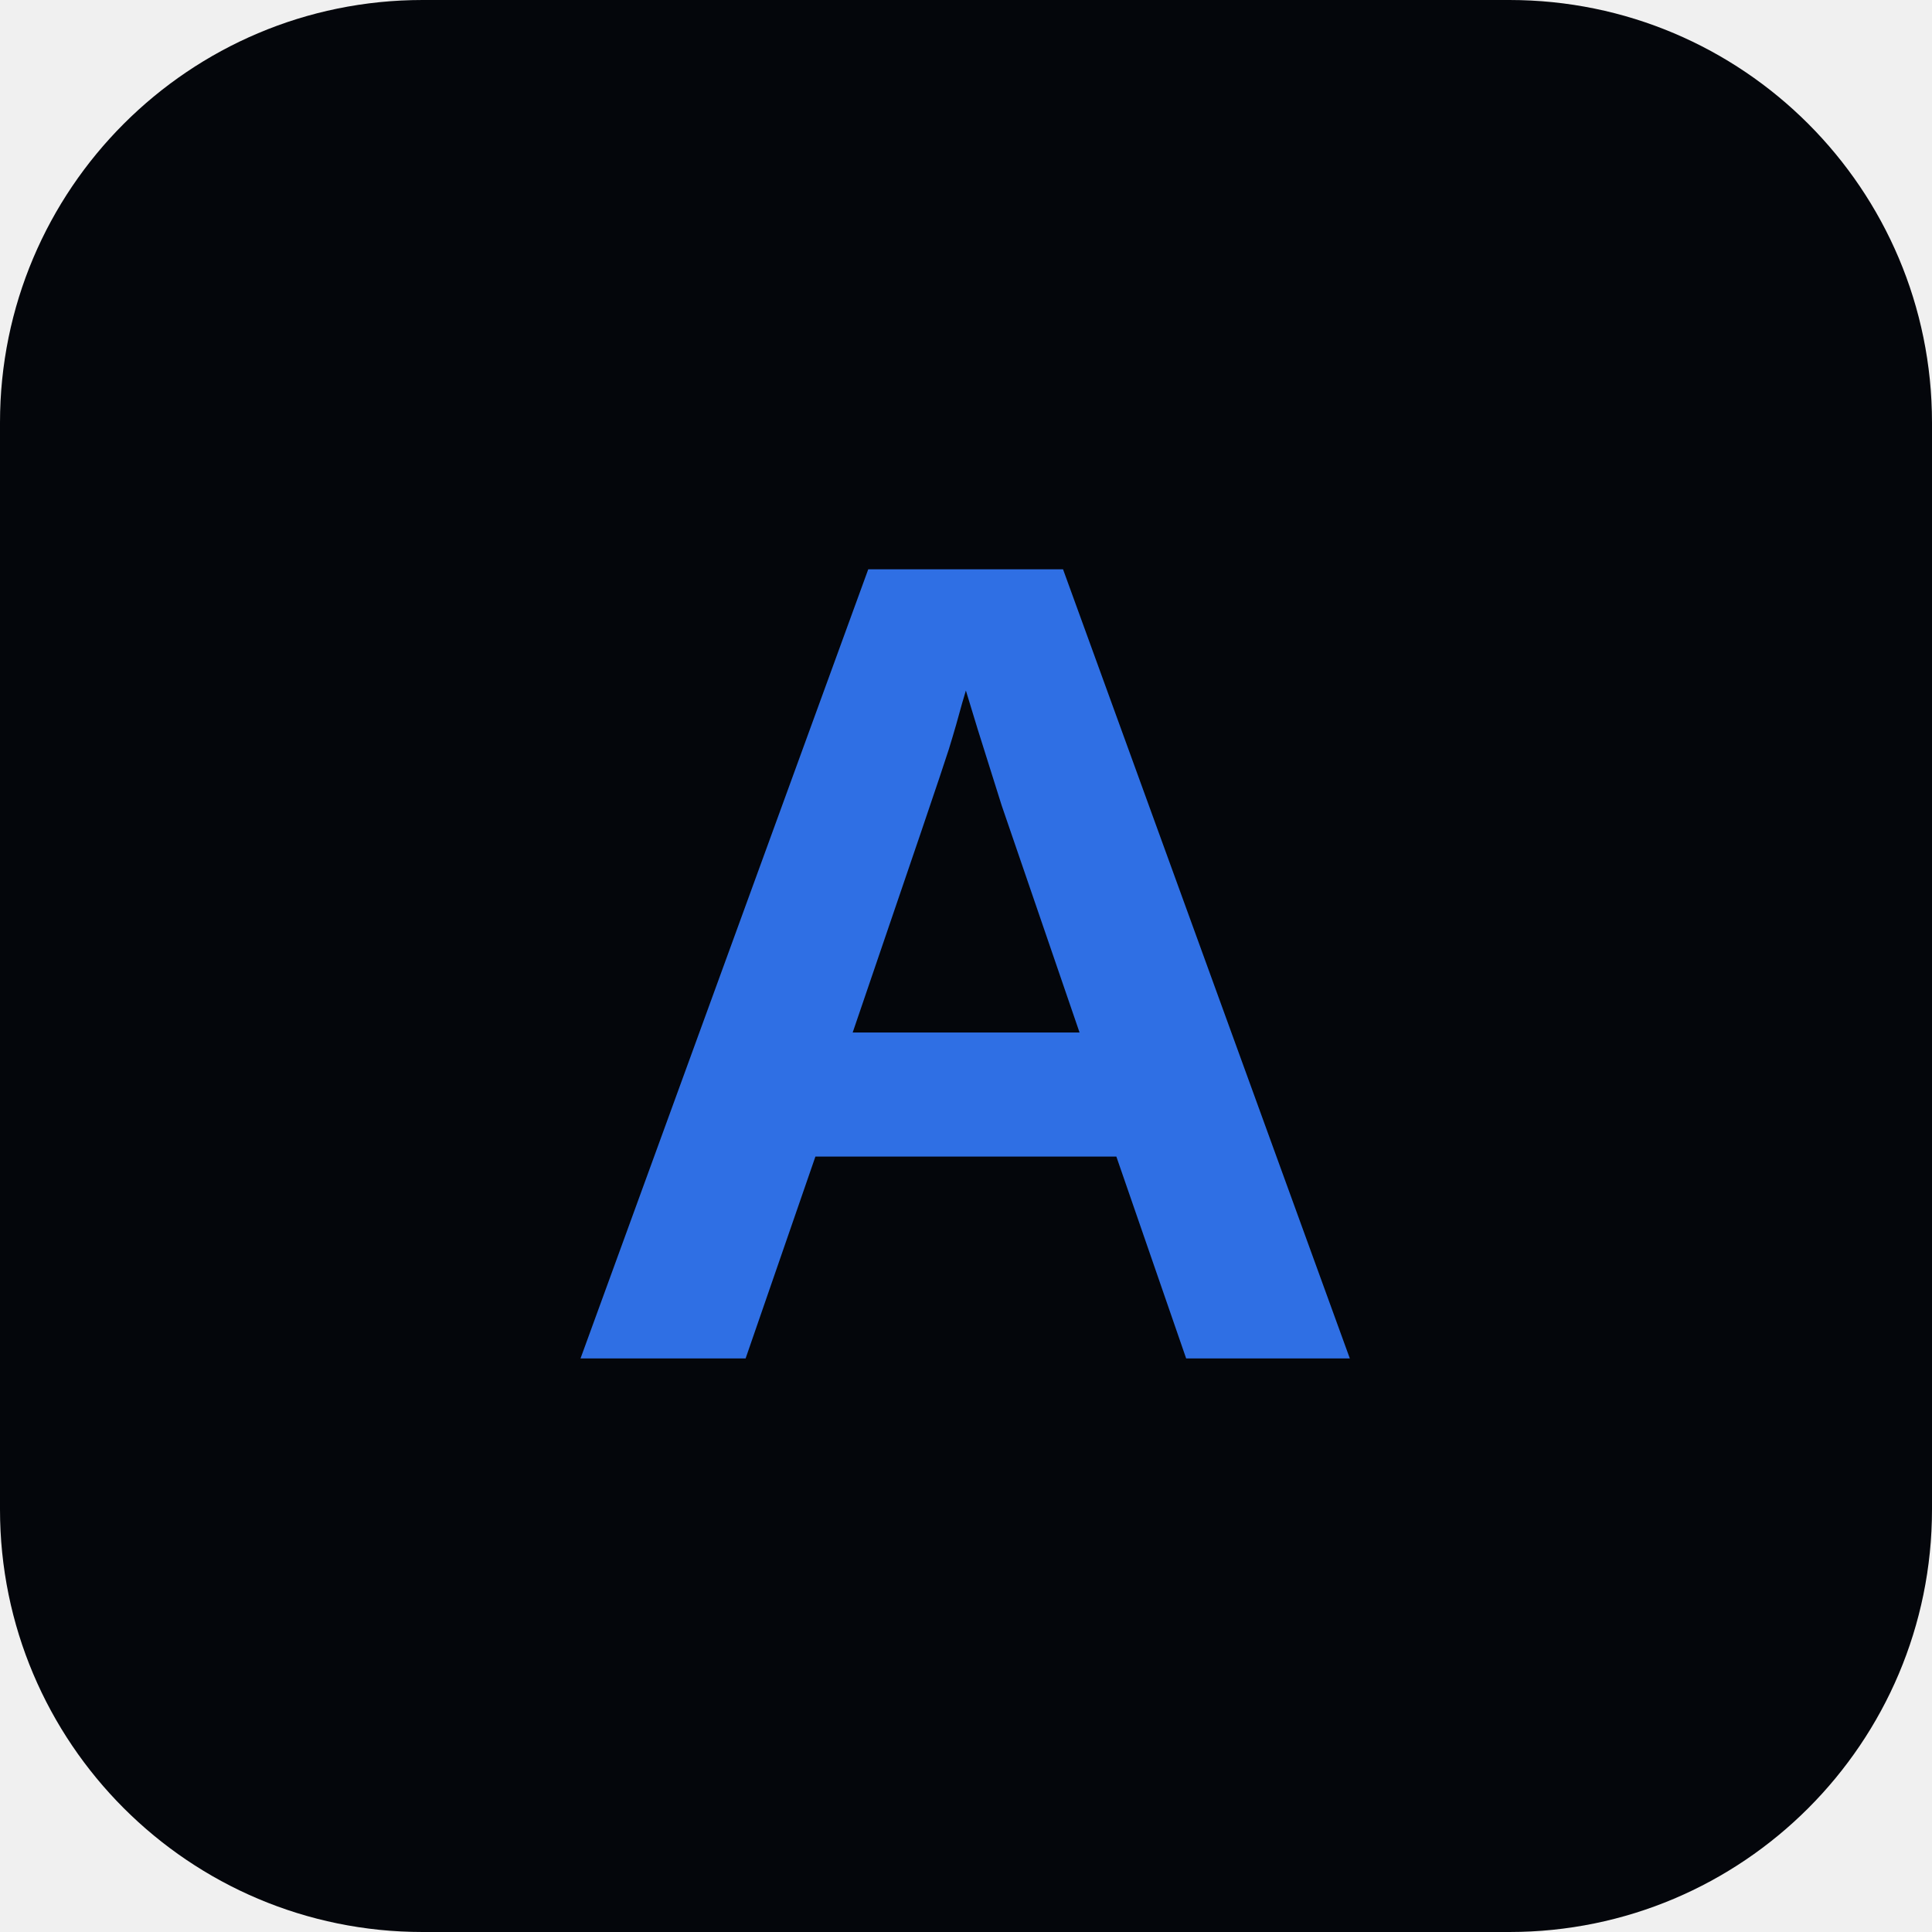
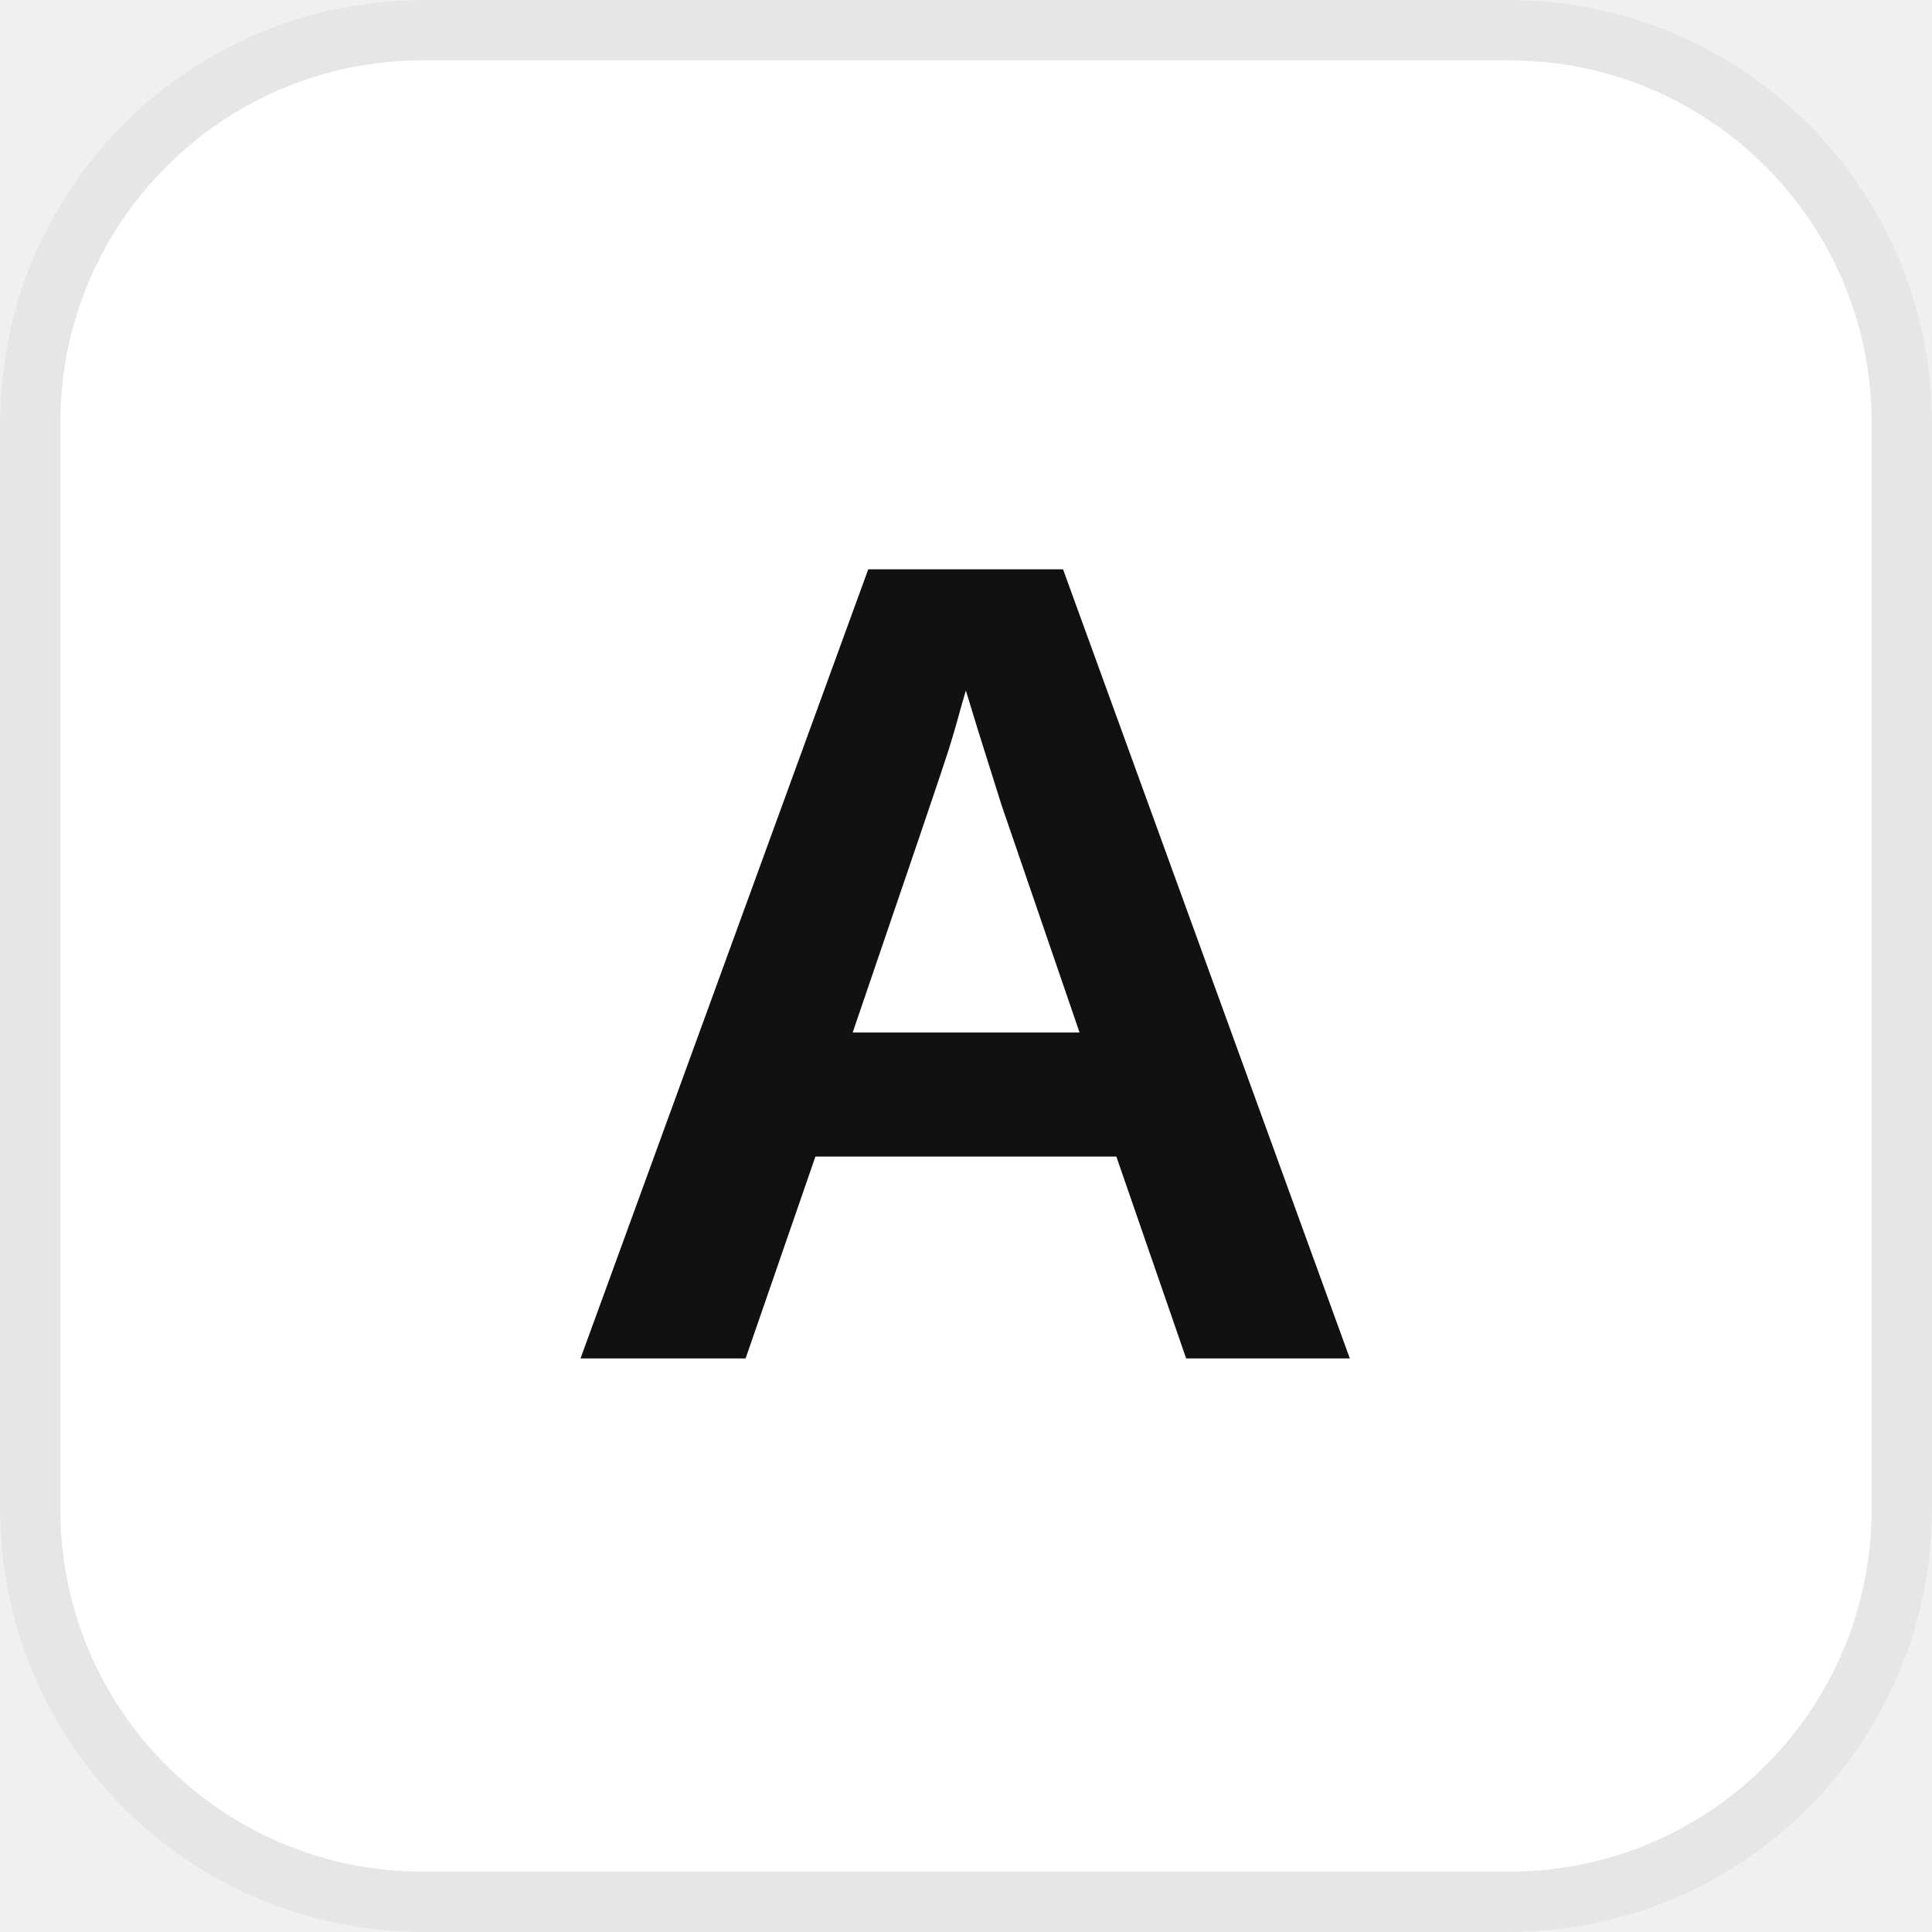
<svg xmlns="http://www.w3.org/2000/svg" viewBox="0 0 64 64">
-   <rect width="64" height="64" rx="14" fill="#04060b" />
-   <text x="32" y="45" font-family="Arial, Helvetica, sans-serif" font-size="38" font-weight="900" fill="#2f6fe4" text-anchor="middle">A</text>
+   <rect width="64" height="64" rx="14" fill="#ffffff" />
+   <rect x="1" y="1" width="62" height="62" rx="13" fill="none" stroke="#e6e6e6" stroke-width="2" />
+   <text x="32" y="45" font-family="Arial, Helvetica, sans-serif" font-size="38" font-weight="900" fill="#111111" text-anchor="middle">A</text>
</svg>
